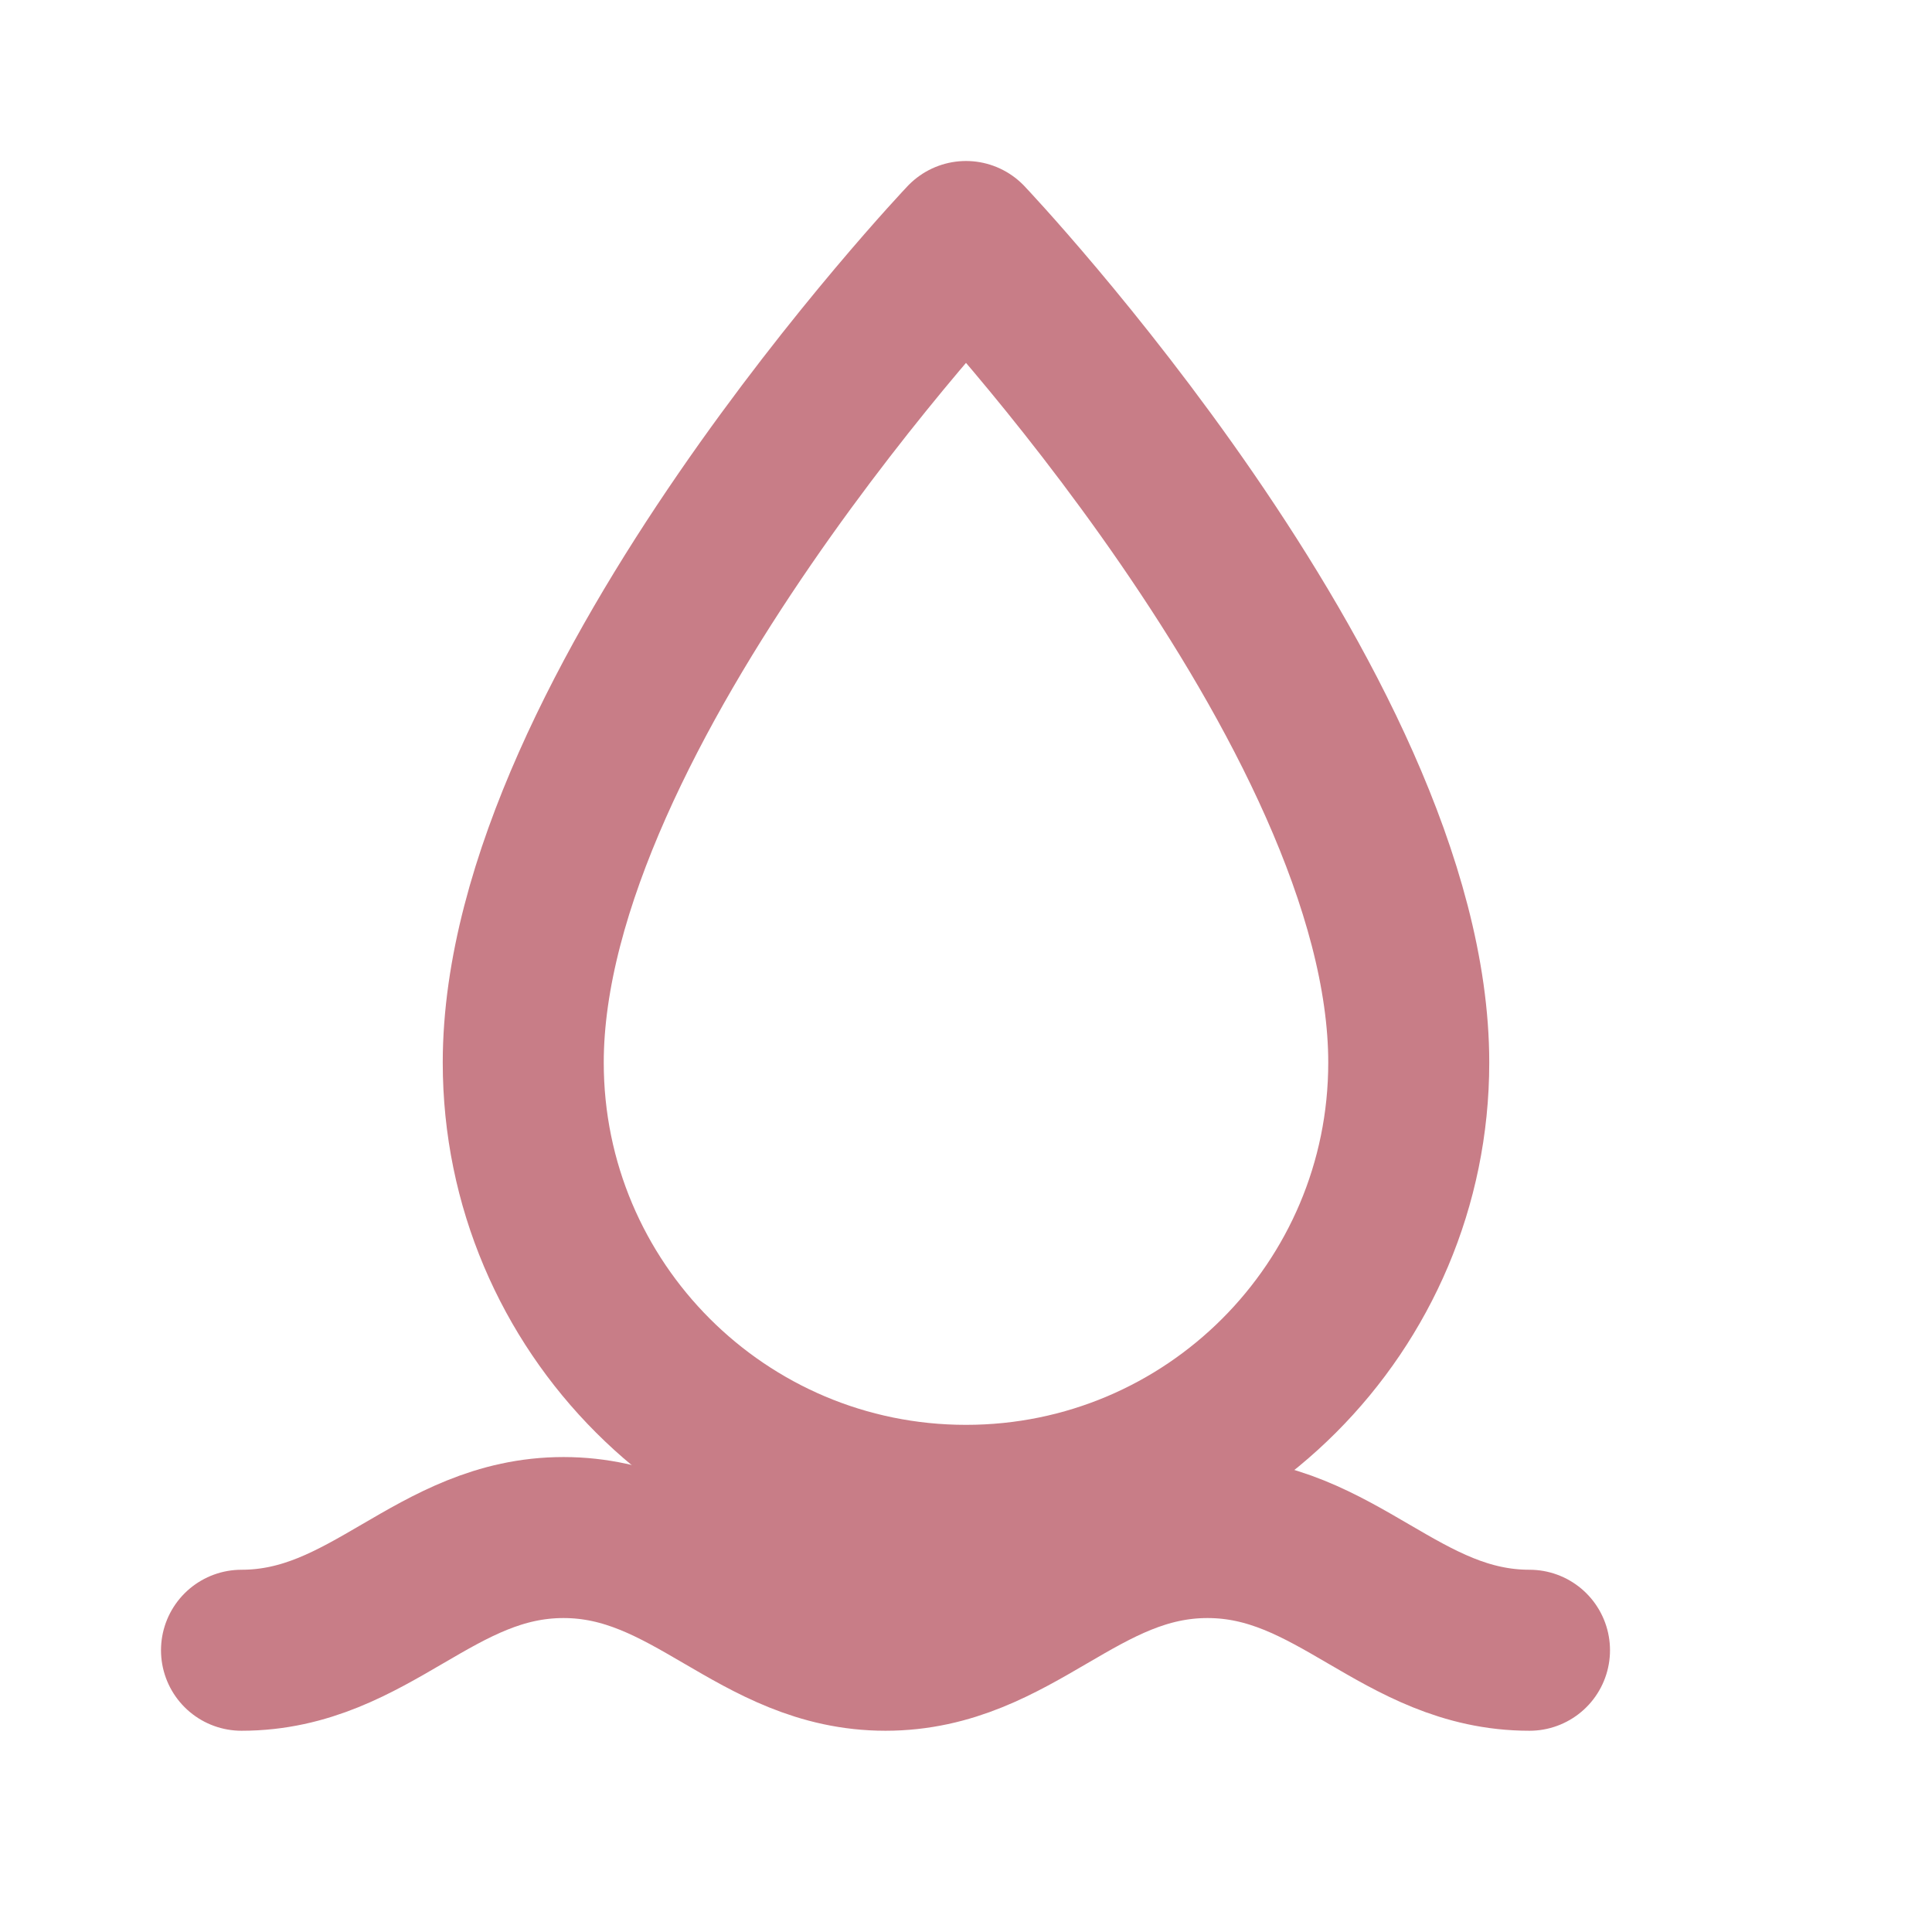
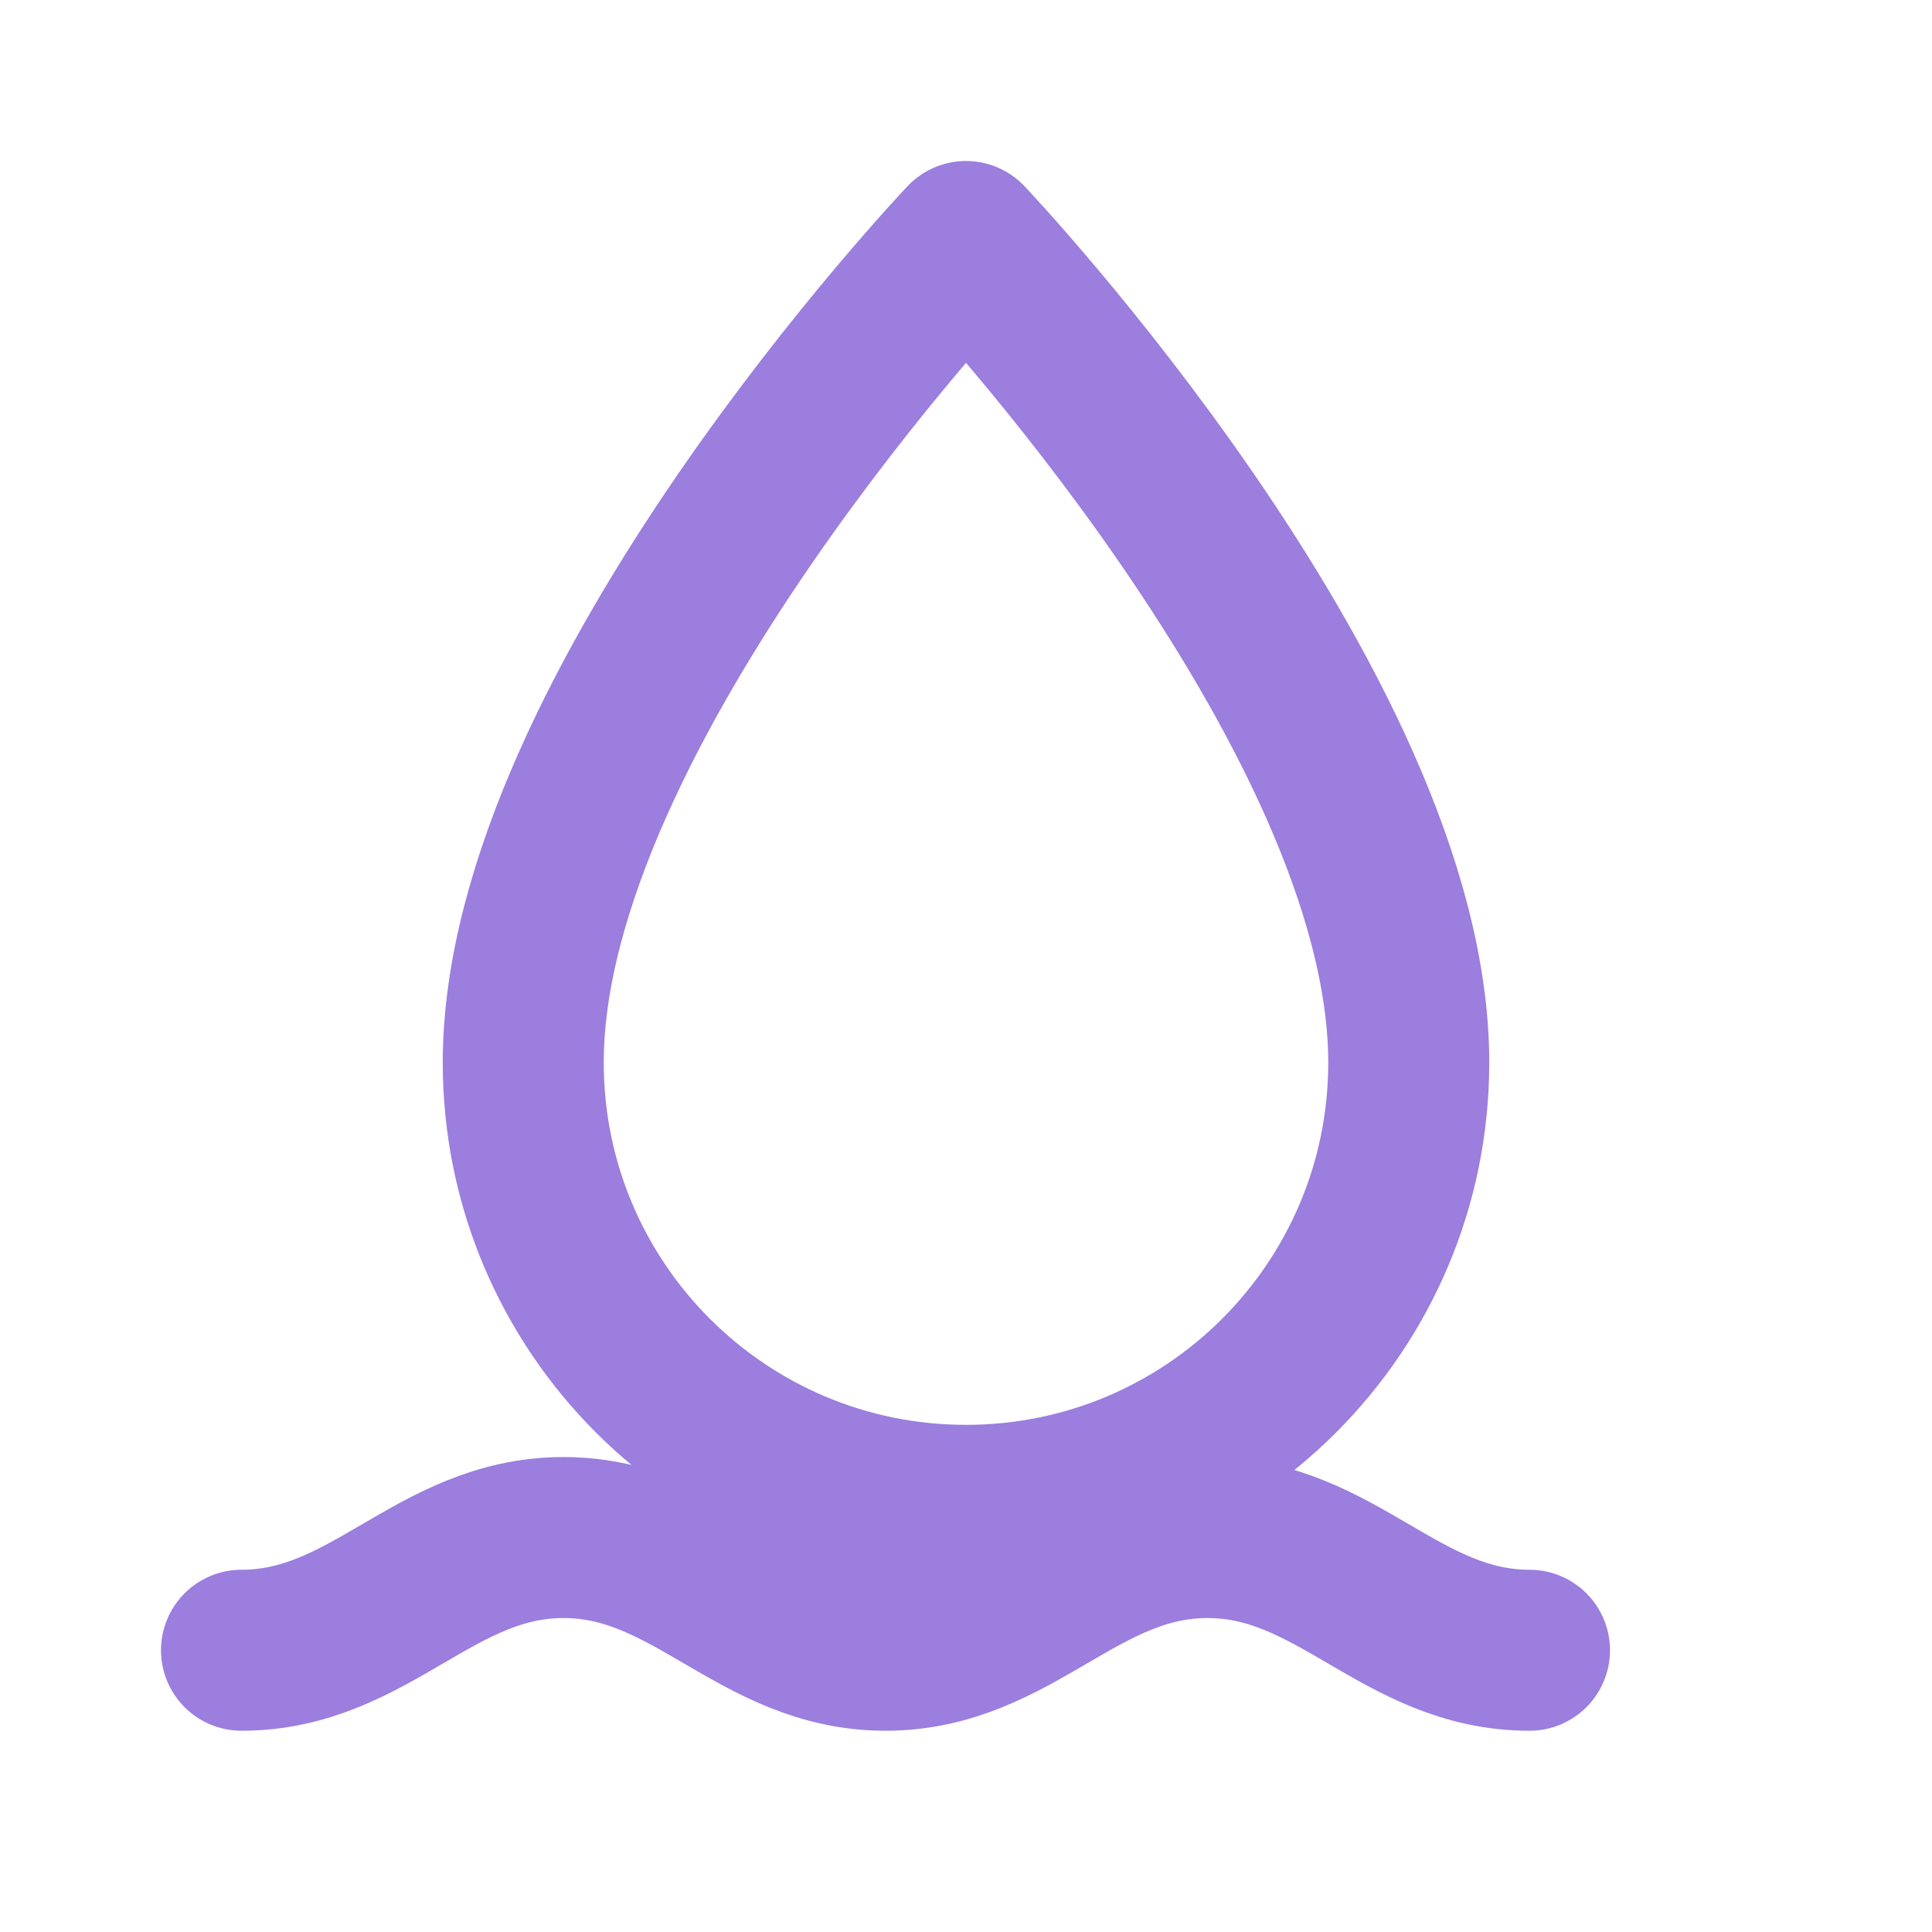
- <svg xmlns="http://www.w3.org/2000/svg" viewBox="0 0 24 24" width="24" height="24" fill="none" stroke="#C87D87" stroke-width="2" stroke-linecap="round" stroke-linejoin="round" aria-hidden="true">
+ <svg xmlns="http://www.w3.org/2000/svg" viewBox="0 0 24 24" width="24" height="24" fill="none" stroke="#9B7EDE" stroke-width="2" stroke-linecap="round" stroke-linejoin="round" aria-hidden="true">
  <path d="M12 3s5.5 5.8 5.5 10.2a5.5 5.5 0 0 1-11 0C6.5 8.8 12 3 12 3z" />
  <path d="M3 20.5c1.6 0 2.4-1.4 4-1.4s2.4 1.4 4 1.4 2.4-1.4 4-1.4 2.4 1.4 4 1.4" />
</svg>
